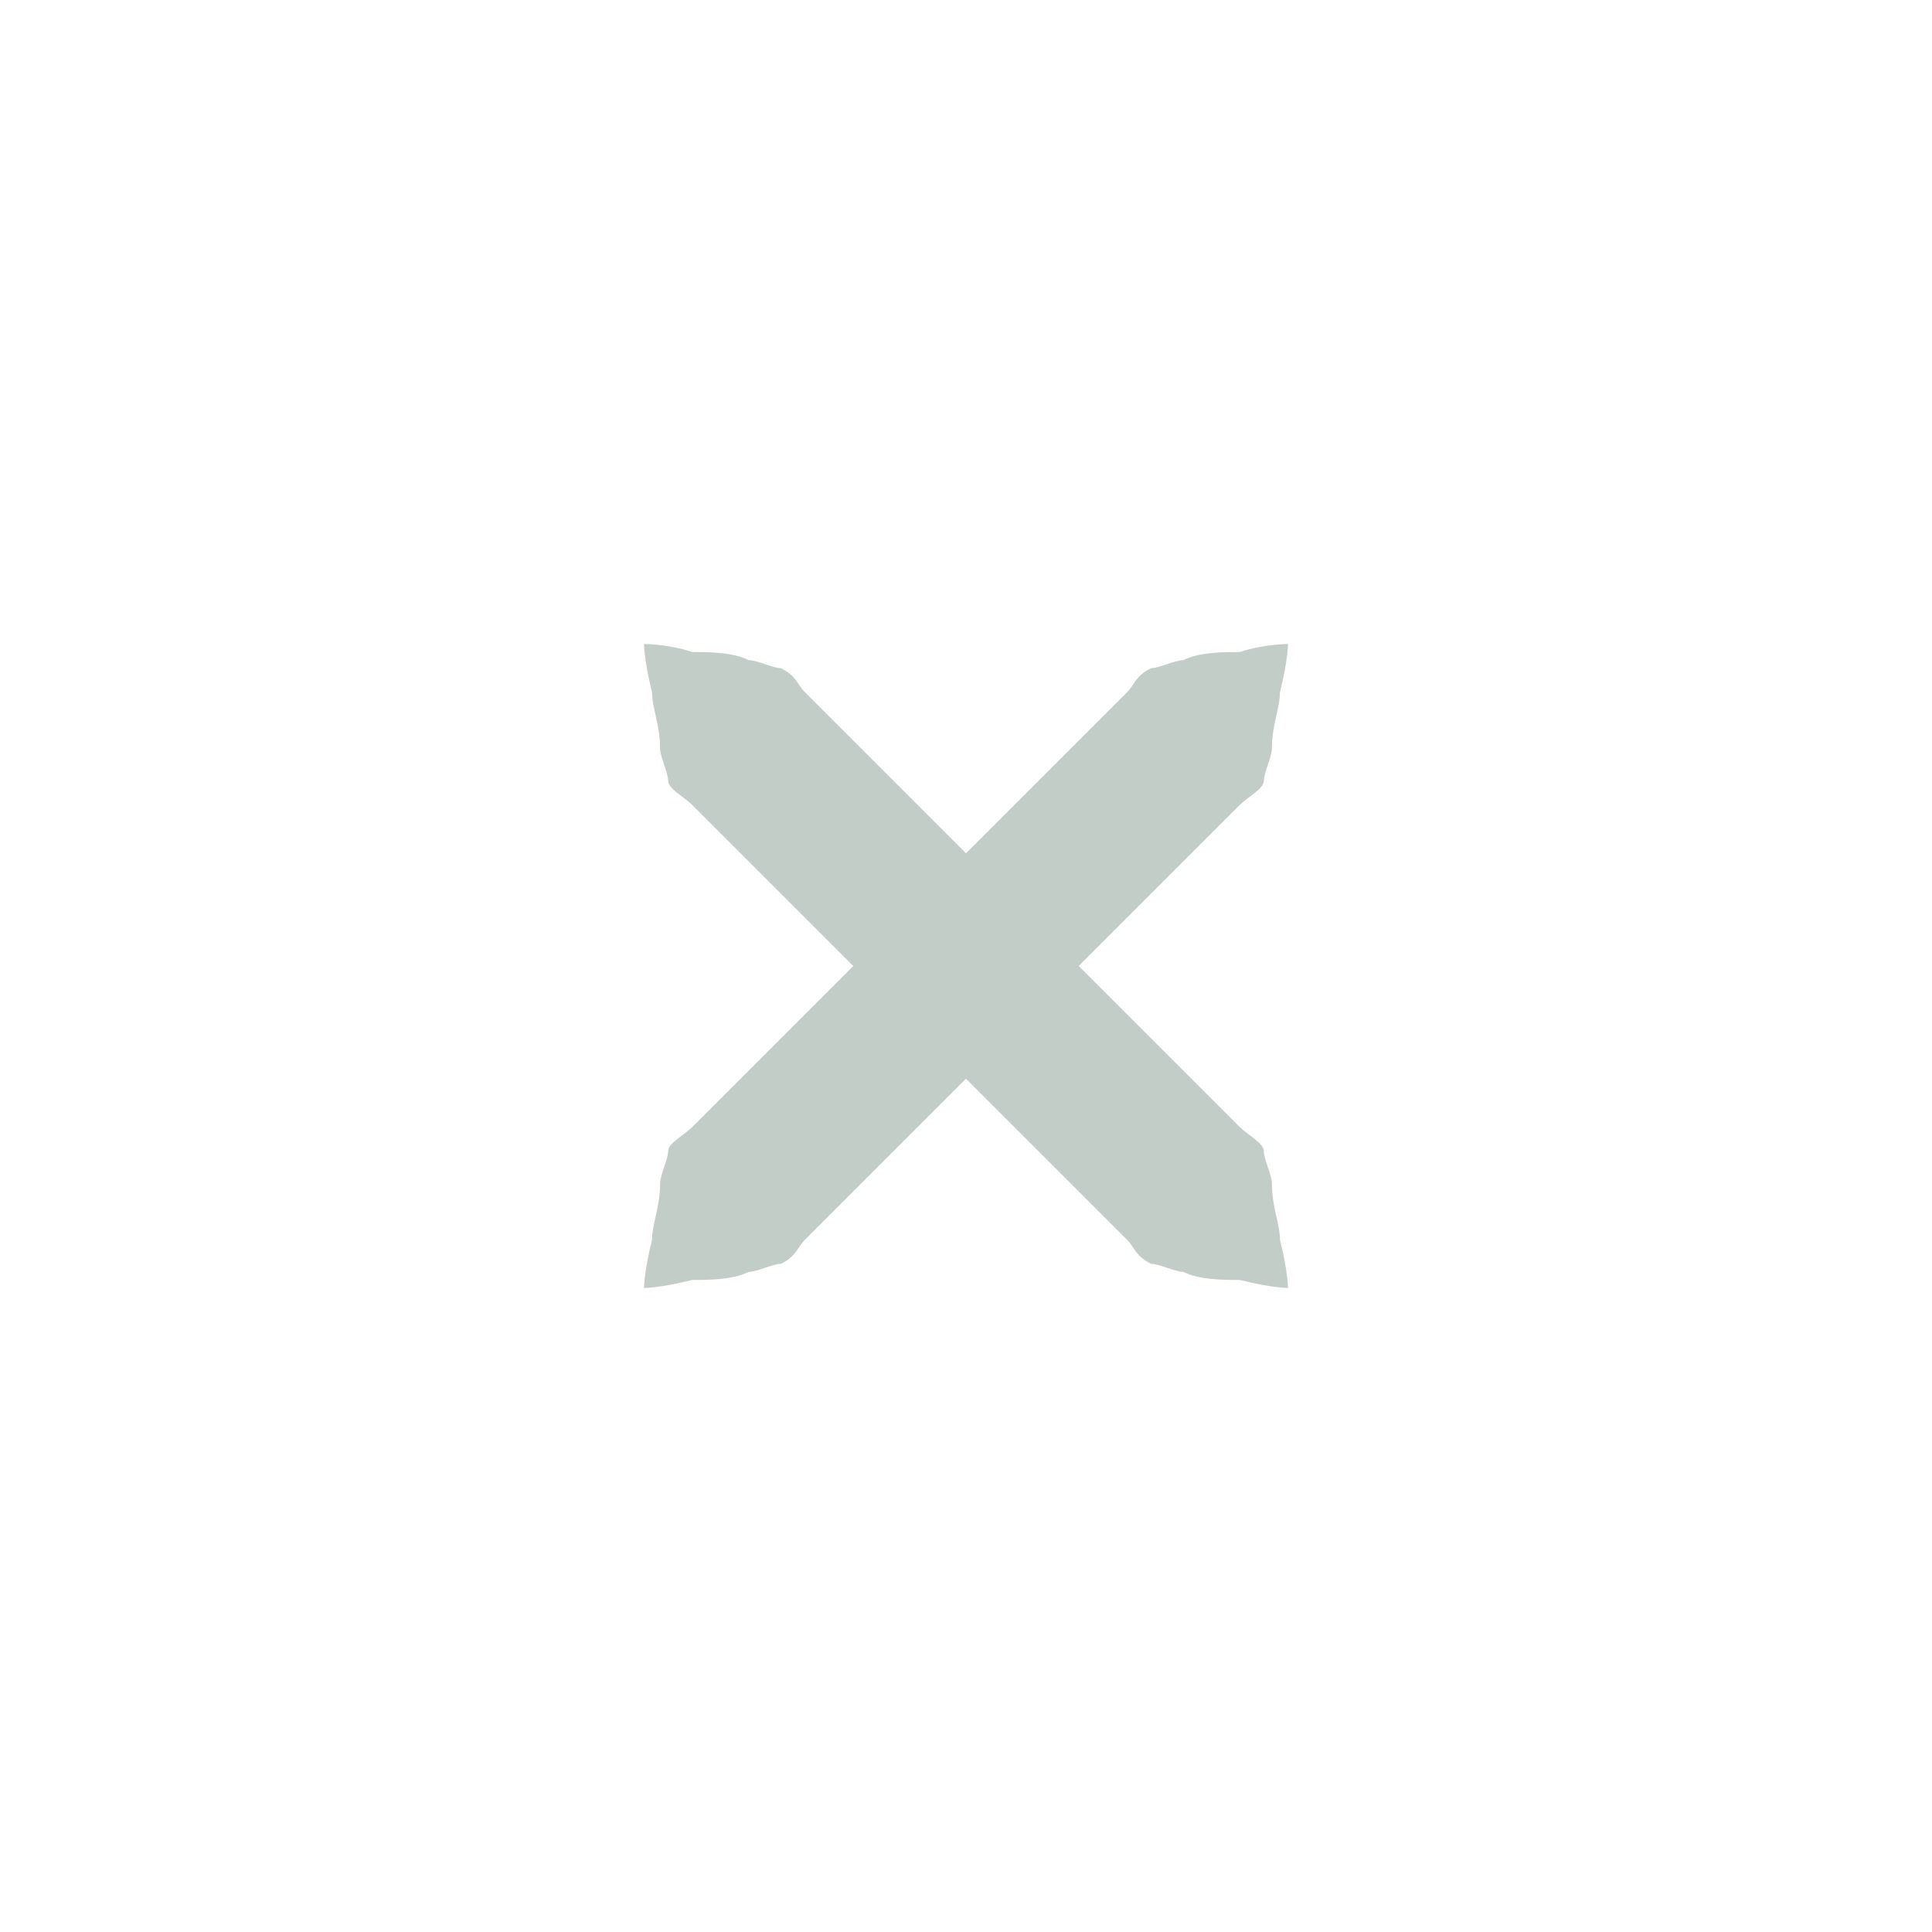
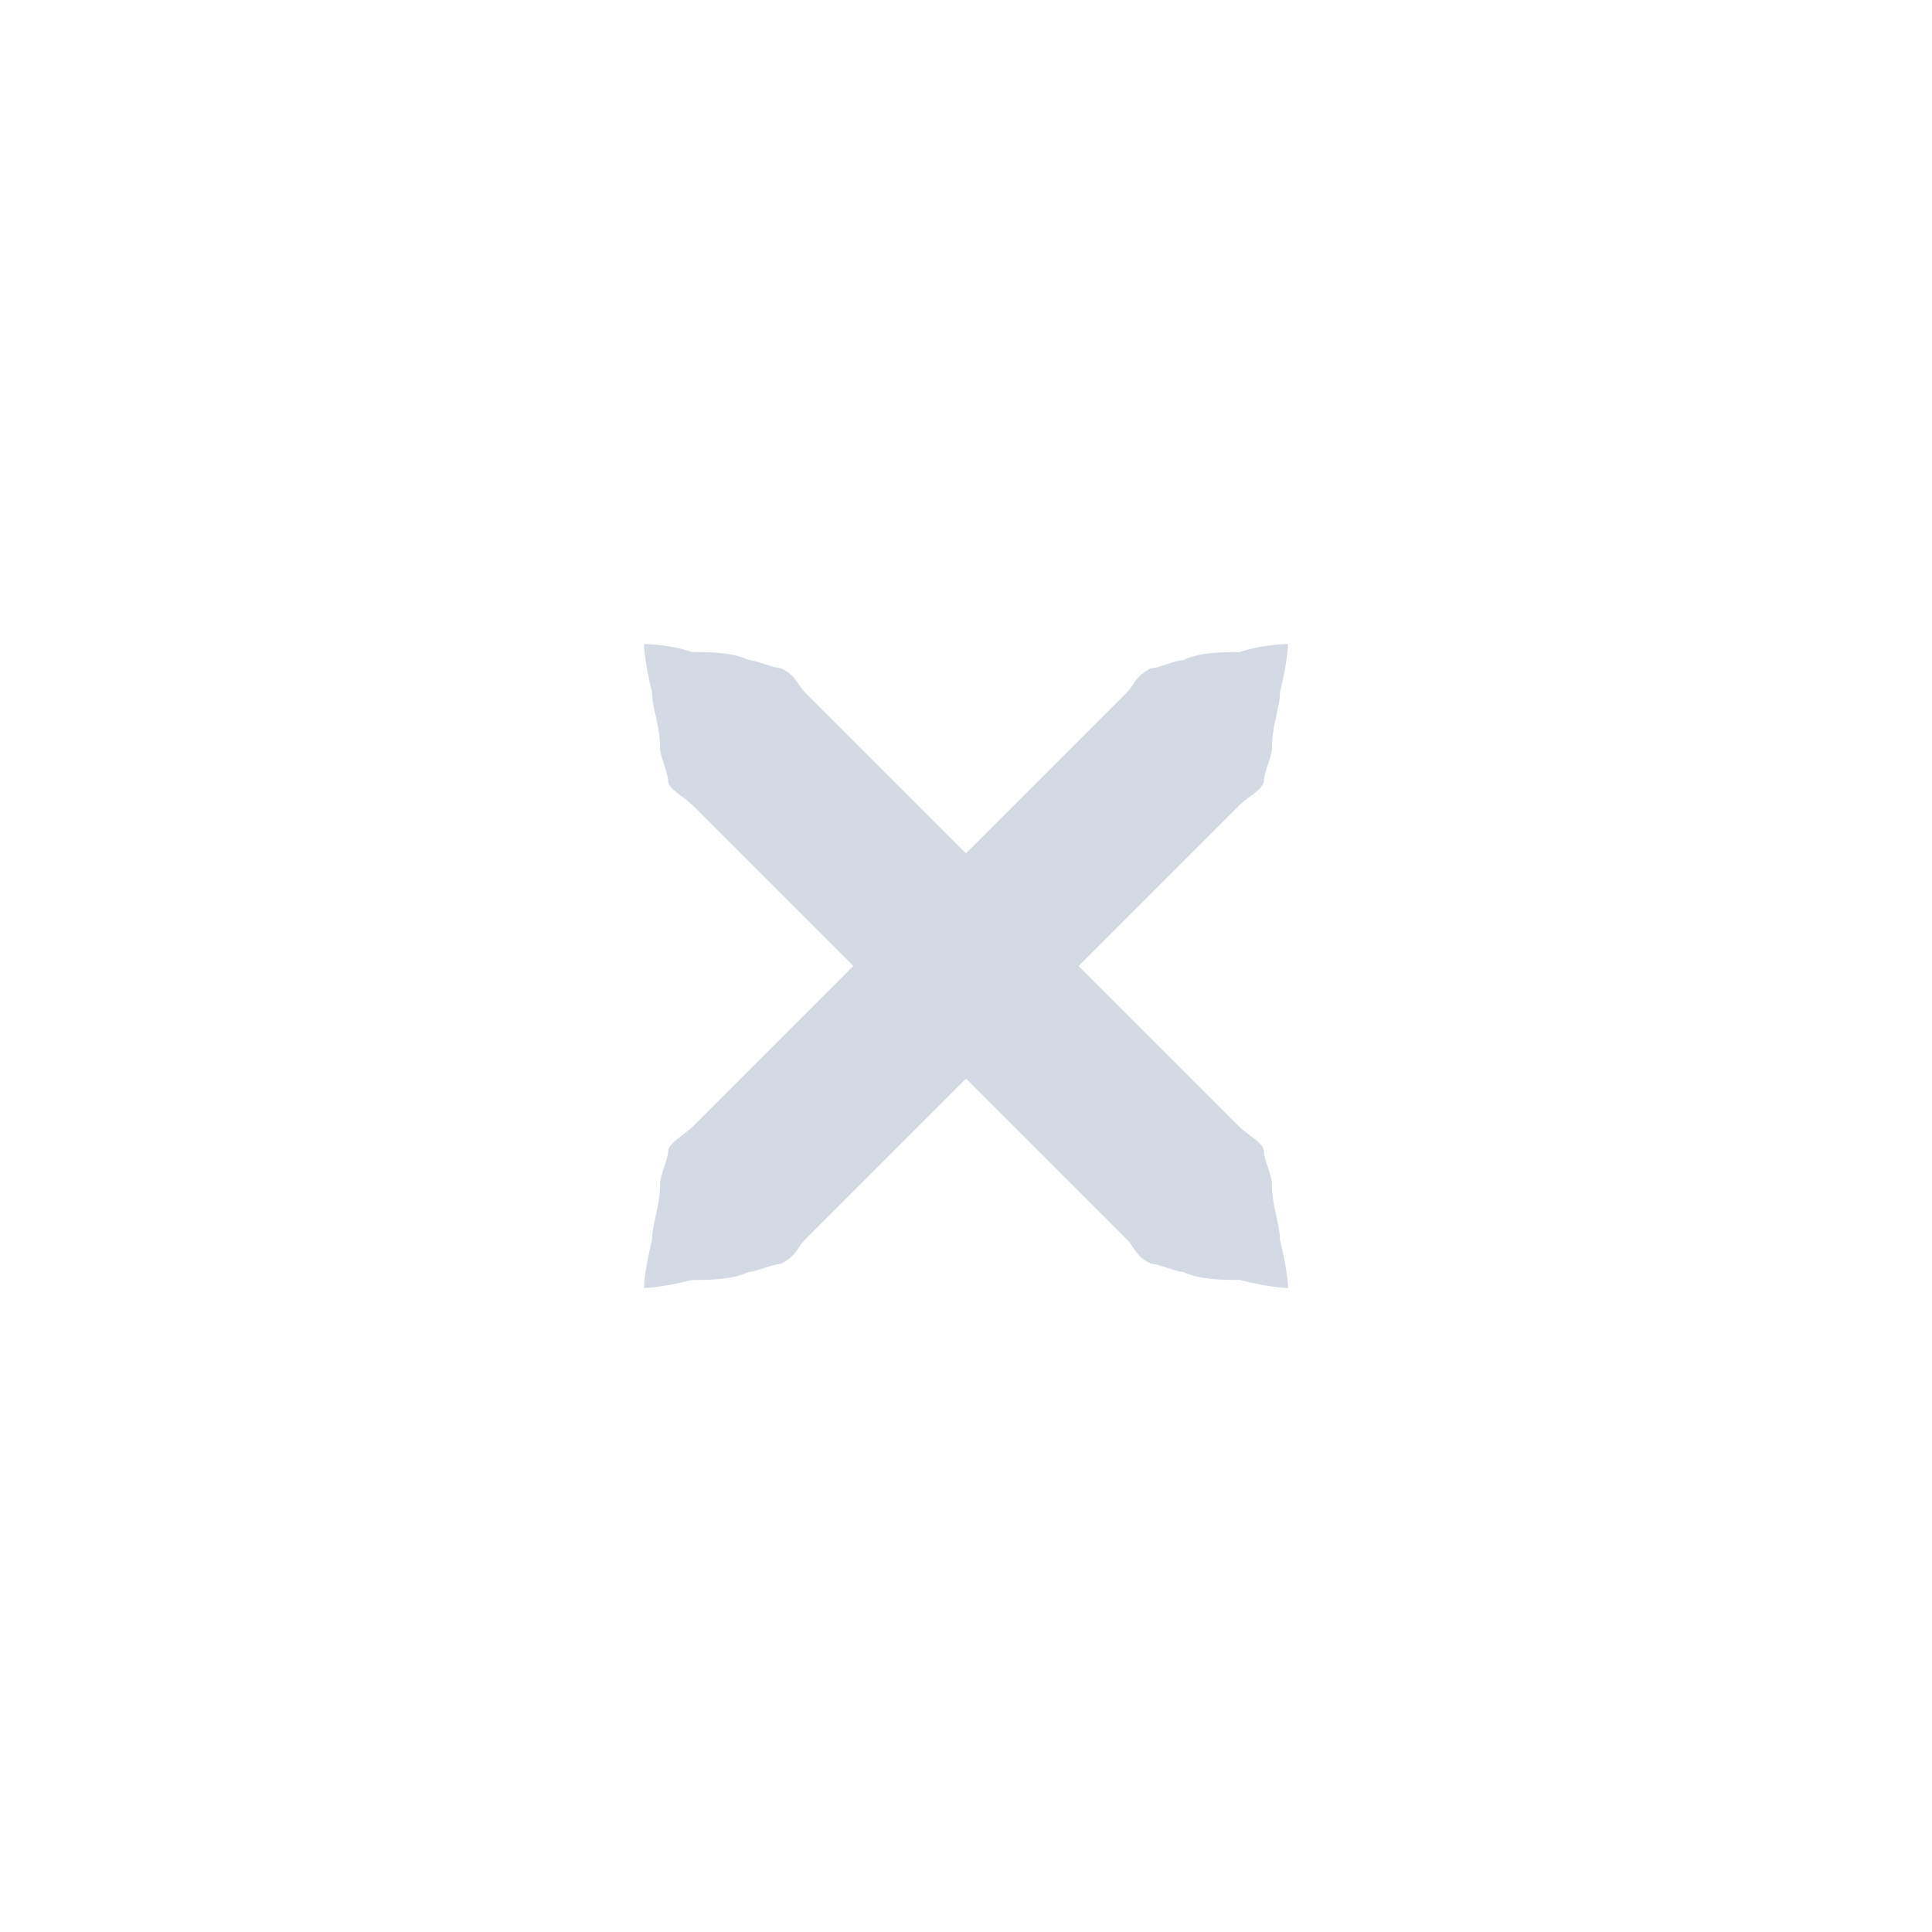
<svg xmlns="http://www.w3.org/2000/svg" xmlns:xlink="http://www.w3.org/1999/xlink" version="1.1" x="0px" y="0px" width="24px" height="24px" viewBox="0 0 24 24">
-   <path id="a" fill="#c3cdc8" d="M16,8c0,0,0,0.2-0.1,0.6c0,0.2-0.1,0.4-0.1,0.7c0,0.1-0.1,0.3-0.1,0.4c0,0.1-0.2,0.2-0.3,0.3c-0.7,0.7-1.7,1.7-2.7,2.7c-1,1-2,2-2.7,2.7c-0.1,0.1-0.1,0.2-0.3,0.3c-0.1,0-0.3,0.1-0.4,0.1c-0.2,0.1-0.5,0.1-0.7,0.1C8.2,16,8,16,8,16s0-0.2,0.1-0.6c0-0.2,0.1-0.4,0.1-0.7c0-0.1,0.1-0.3,0.1-0.4c0-0.1,0.2-0.2,0.3-0.3c0.7-0.7,1.7-1.7,2.7-2.7c1-1,2-2,2.7-2.7c0.1-0.1,0.1-0.2,0.3-0.3c0.1,0,0.3-0.1,0.4-0.1c0.2-0.1,0.5-0.1,0.7-0.1C15.7,8,16,8,16,8z" />
+   <path id="a" fill="#d3dae3" d="M16,8c0,0,0,0.2-0.1,0.6c0,0.2-0.1,0.4-0.1,0.7c0,0.1-0.1,0.3-0.1,0.4c0,0.1-0.2,0.2-0.3,0.3c-0.7,0.7-1.7,1.7-2.7,2.7c-1,1-2,2-2.7,2.7c-0.1,0.1-0.1,0.2-0.3,0.3c-0.1,0-0.3,0.1-0.4,0.1c-0.2,0.1-0.5,0.1-0.7,0.1C8.2,16,8,16,8,16s0-0.2,0.1-0.6c0-0.2,0.1-0.4,0.1-0.7c0-0.1,0.1-0.3,0.1-0.4c0-0.1,0.2-0.2,0.3-0.3c0.7-0.7,1.7-1.7,2.7-2.7c1-1,2-2,2.7-2.7c0.1-0.1,0.1-0.2,0.3-0.3c0.1,0,0.3-0.1,0.4-0.1c0.2-0.1,0.5-0.1,0.7-0.1C15.7,8,16,8,16,8z" />
  <use xlink:href="#a" transform="matrix(-1,0,0,1,24,0)" />
</svg>
